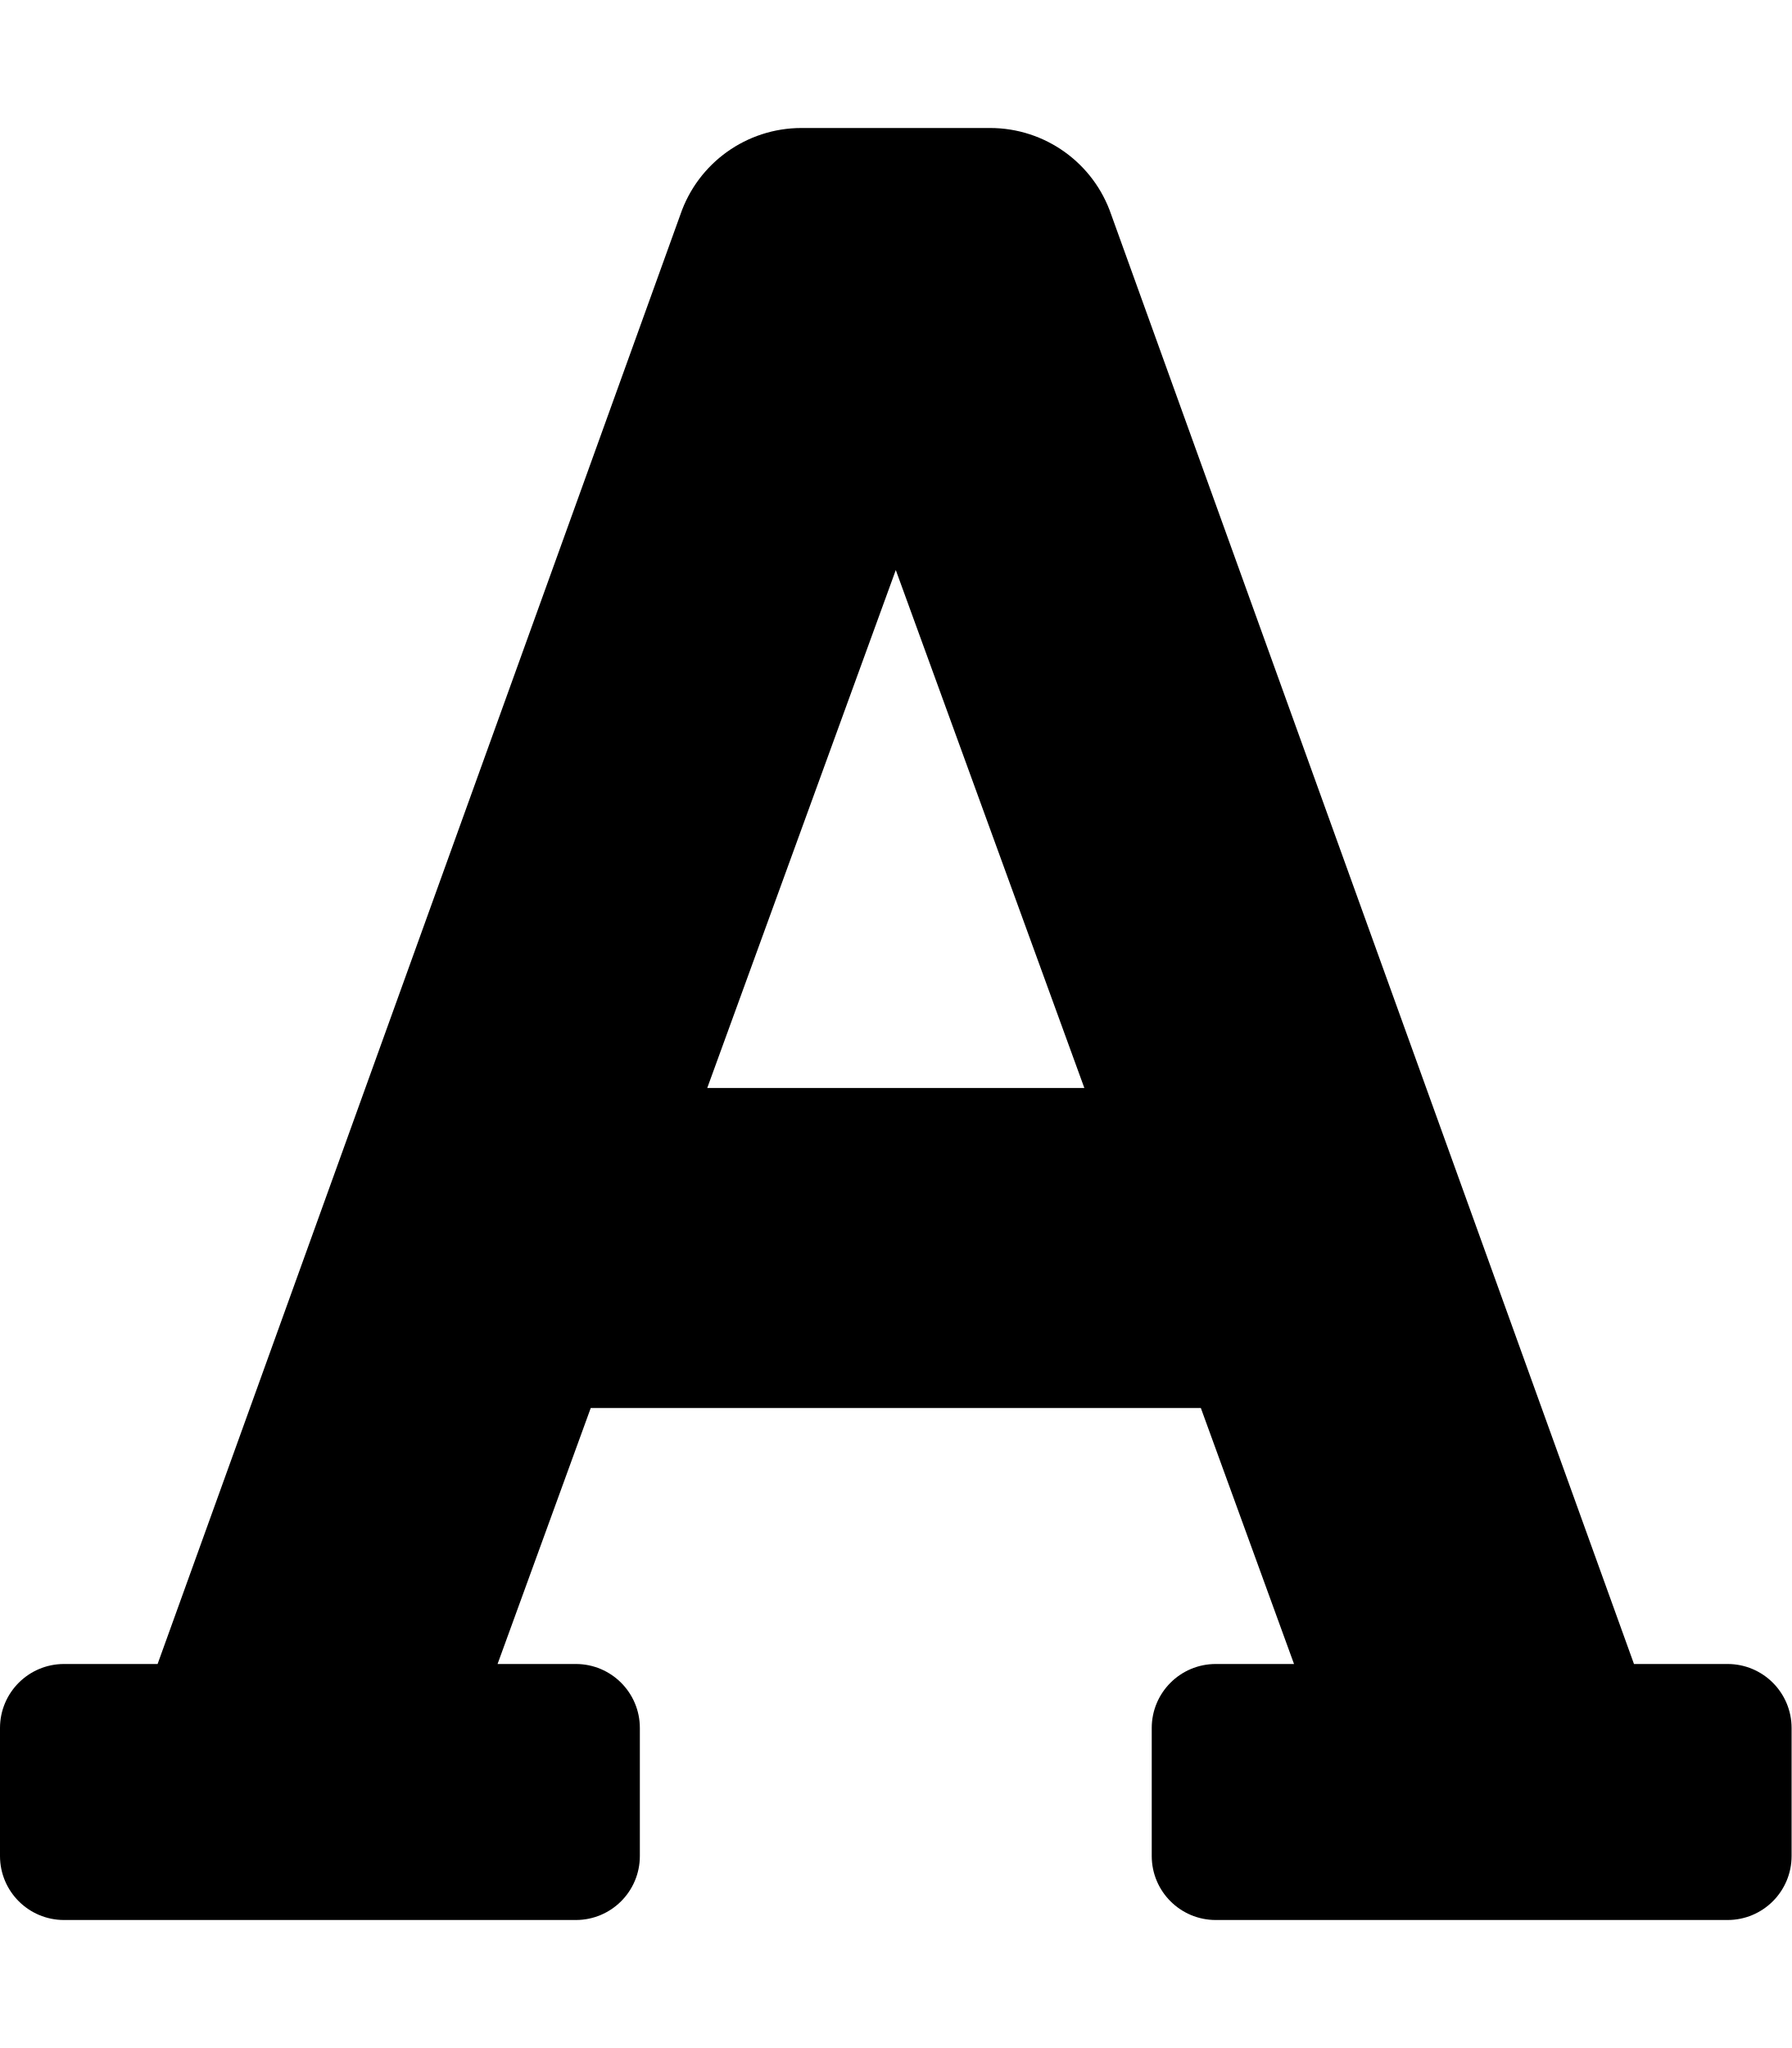
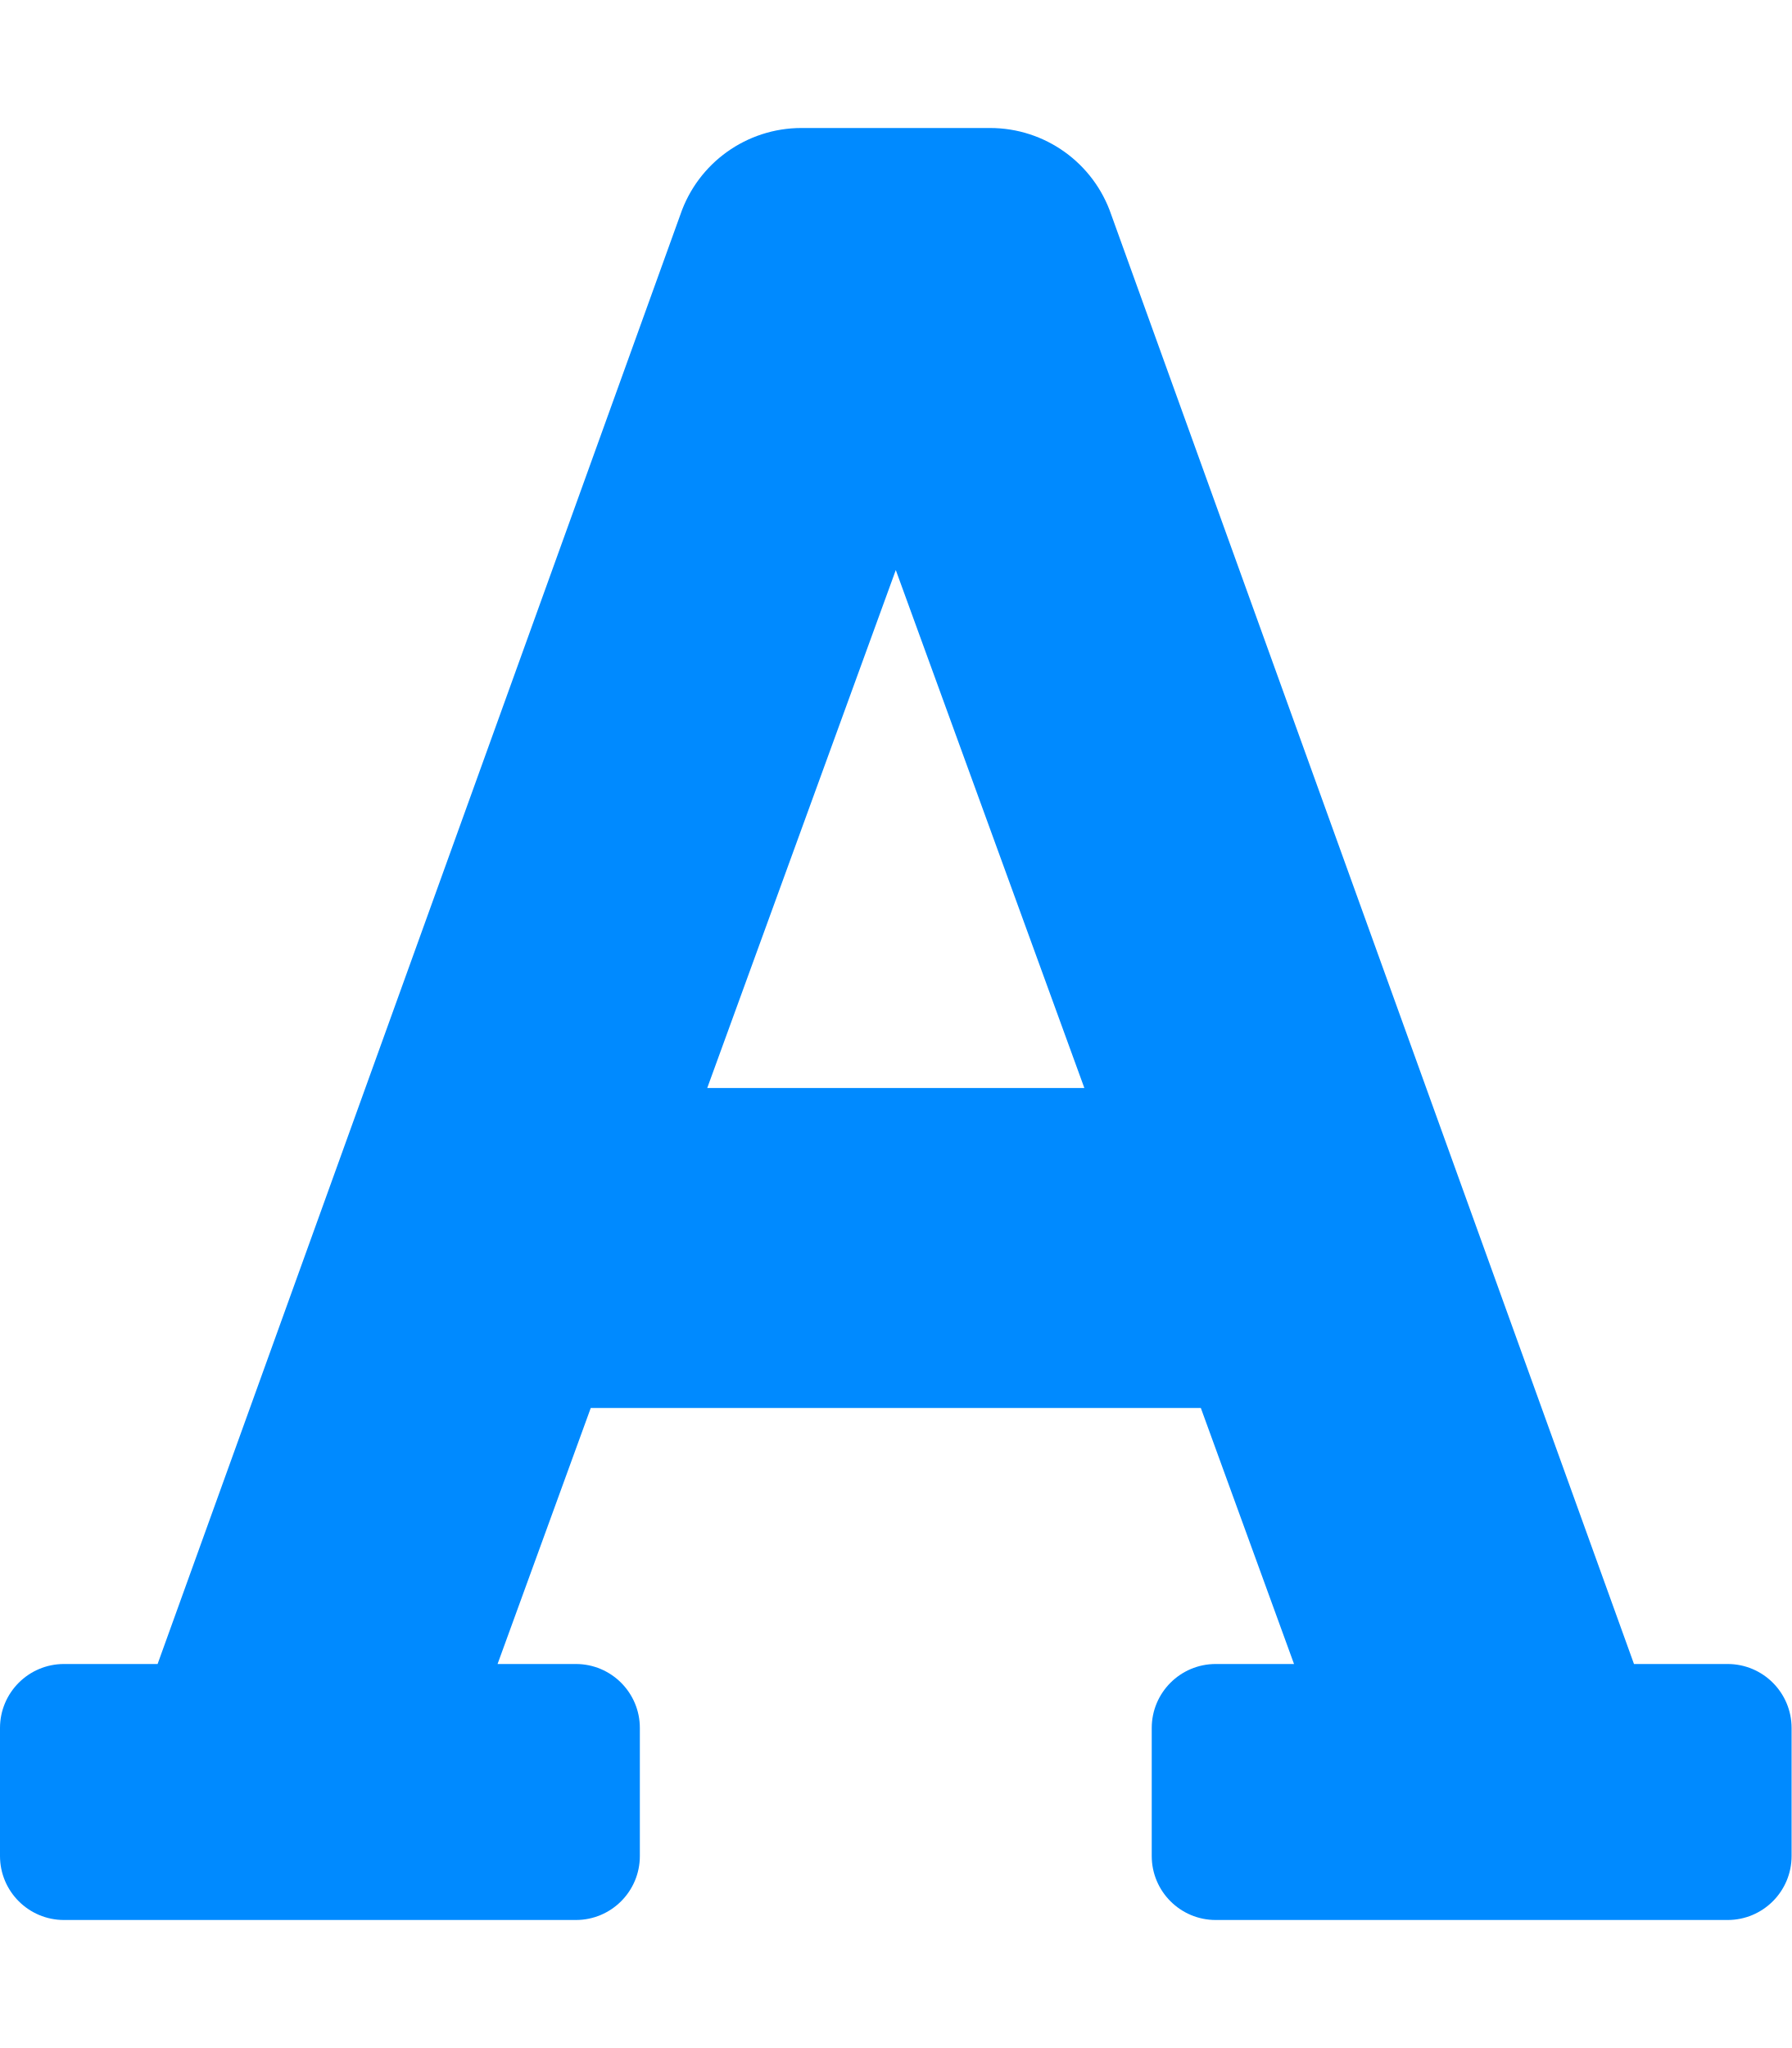
- <svg xmlns="http://www.w3.org/2000/svg" aria-hidden="true" focusable="false" data-prefix="fas" data-icon="font" class="svg-inline--fa fa-font fa-w-14" role="img" viewBox="0 0 448 512">
-   <path fill="currentColor" d="M432 416h-23.41L277.88 53.69A32 32 0 0 0 247.58 32h-47.16a32 32 0 0 0-30.3 21.69L39.41 416H16a16 16 0 0 0-16 16v32a16 16 0 0 0 16 16h128a16 16 0 0 0 16-16v-32a16 16 0 0 0-16-16h-19.58l23.3-64h152.56l23.3 64H304a16 16 0 0 0-16 16v32a16 16 0 0 0 16 16h128a16 16 0 0 0 16-16v-32a16 16 0 0 0-16-16zM176.85 272L224 142.51 271.15 272z" />
+ <svg xmlns="http://www.w3.org/2000/svg" aria-hidden="true" focusable="false" data-prefix="fas" data-icon="font" class="svg-inline--fa fa-font fa-w-14" role="img" viewBox="0 0 448 512" version="1.1" id="svg1">
+   <defs id="defs1" />
+   <path fill="currentColor" d="M432 416h-23.41L277.88 53.69A32 32 0 0 0 247.58 32h-47.16a32 32 0 0 0-30.3 21.69L39.41 416H16a16 16 0 0 0-16 16v32a16 16 0 0 0 16 16h128a16 16 0 0 0 16-16v-32a16 16 0 0 0-16-16h-19.58l23.3-64h152.56l23.3 64H304a16 16 0 0 0-16 16v32a16 16 0 0 0 16 16h128a16 16 0 0 0 16-16v-32a16 16 0 0 0-16-16zM176.85 272L224 142.51 271.15 272z" id="path1" style="fill:#008aff;fill-opacity:1" />
</svg>
